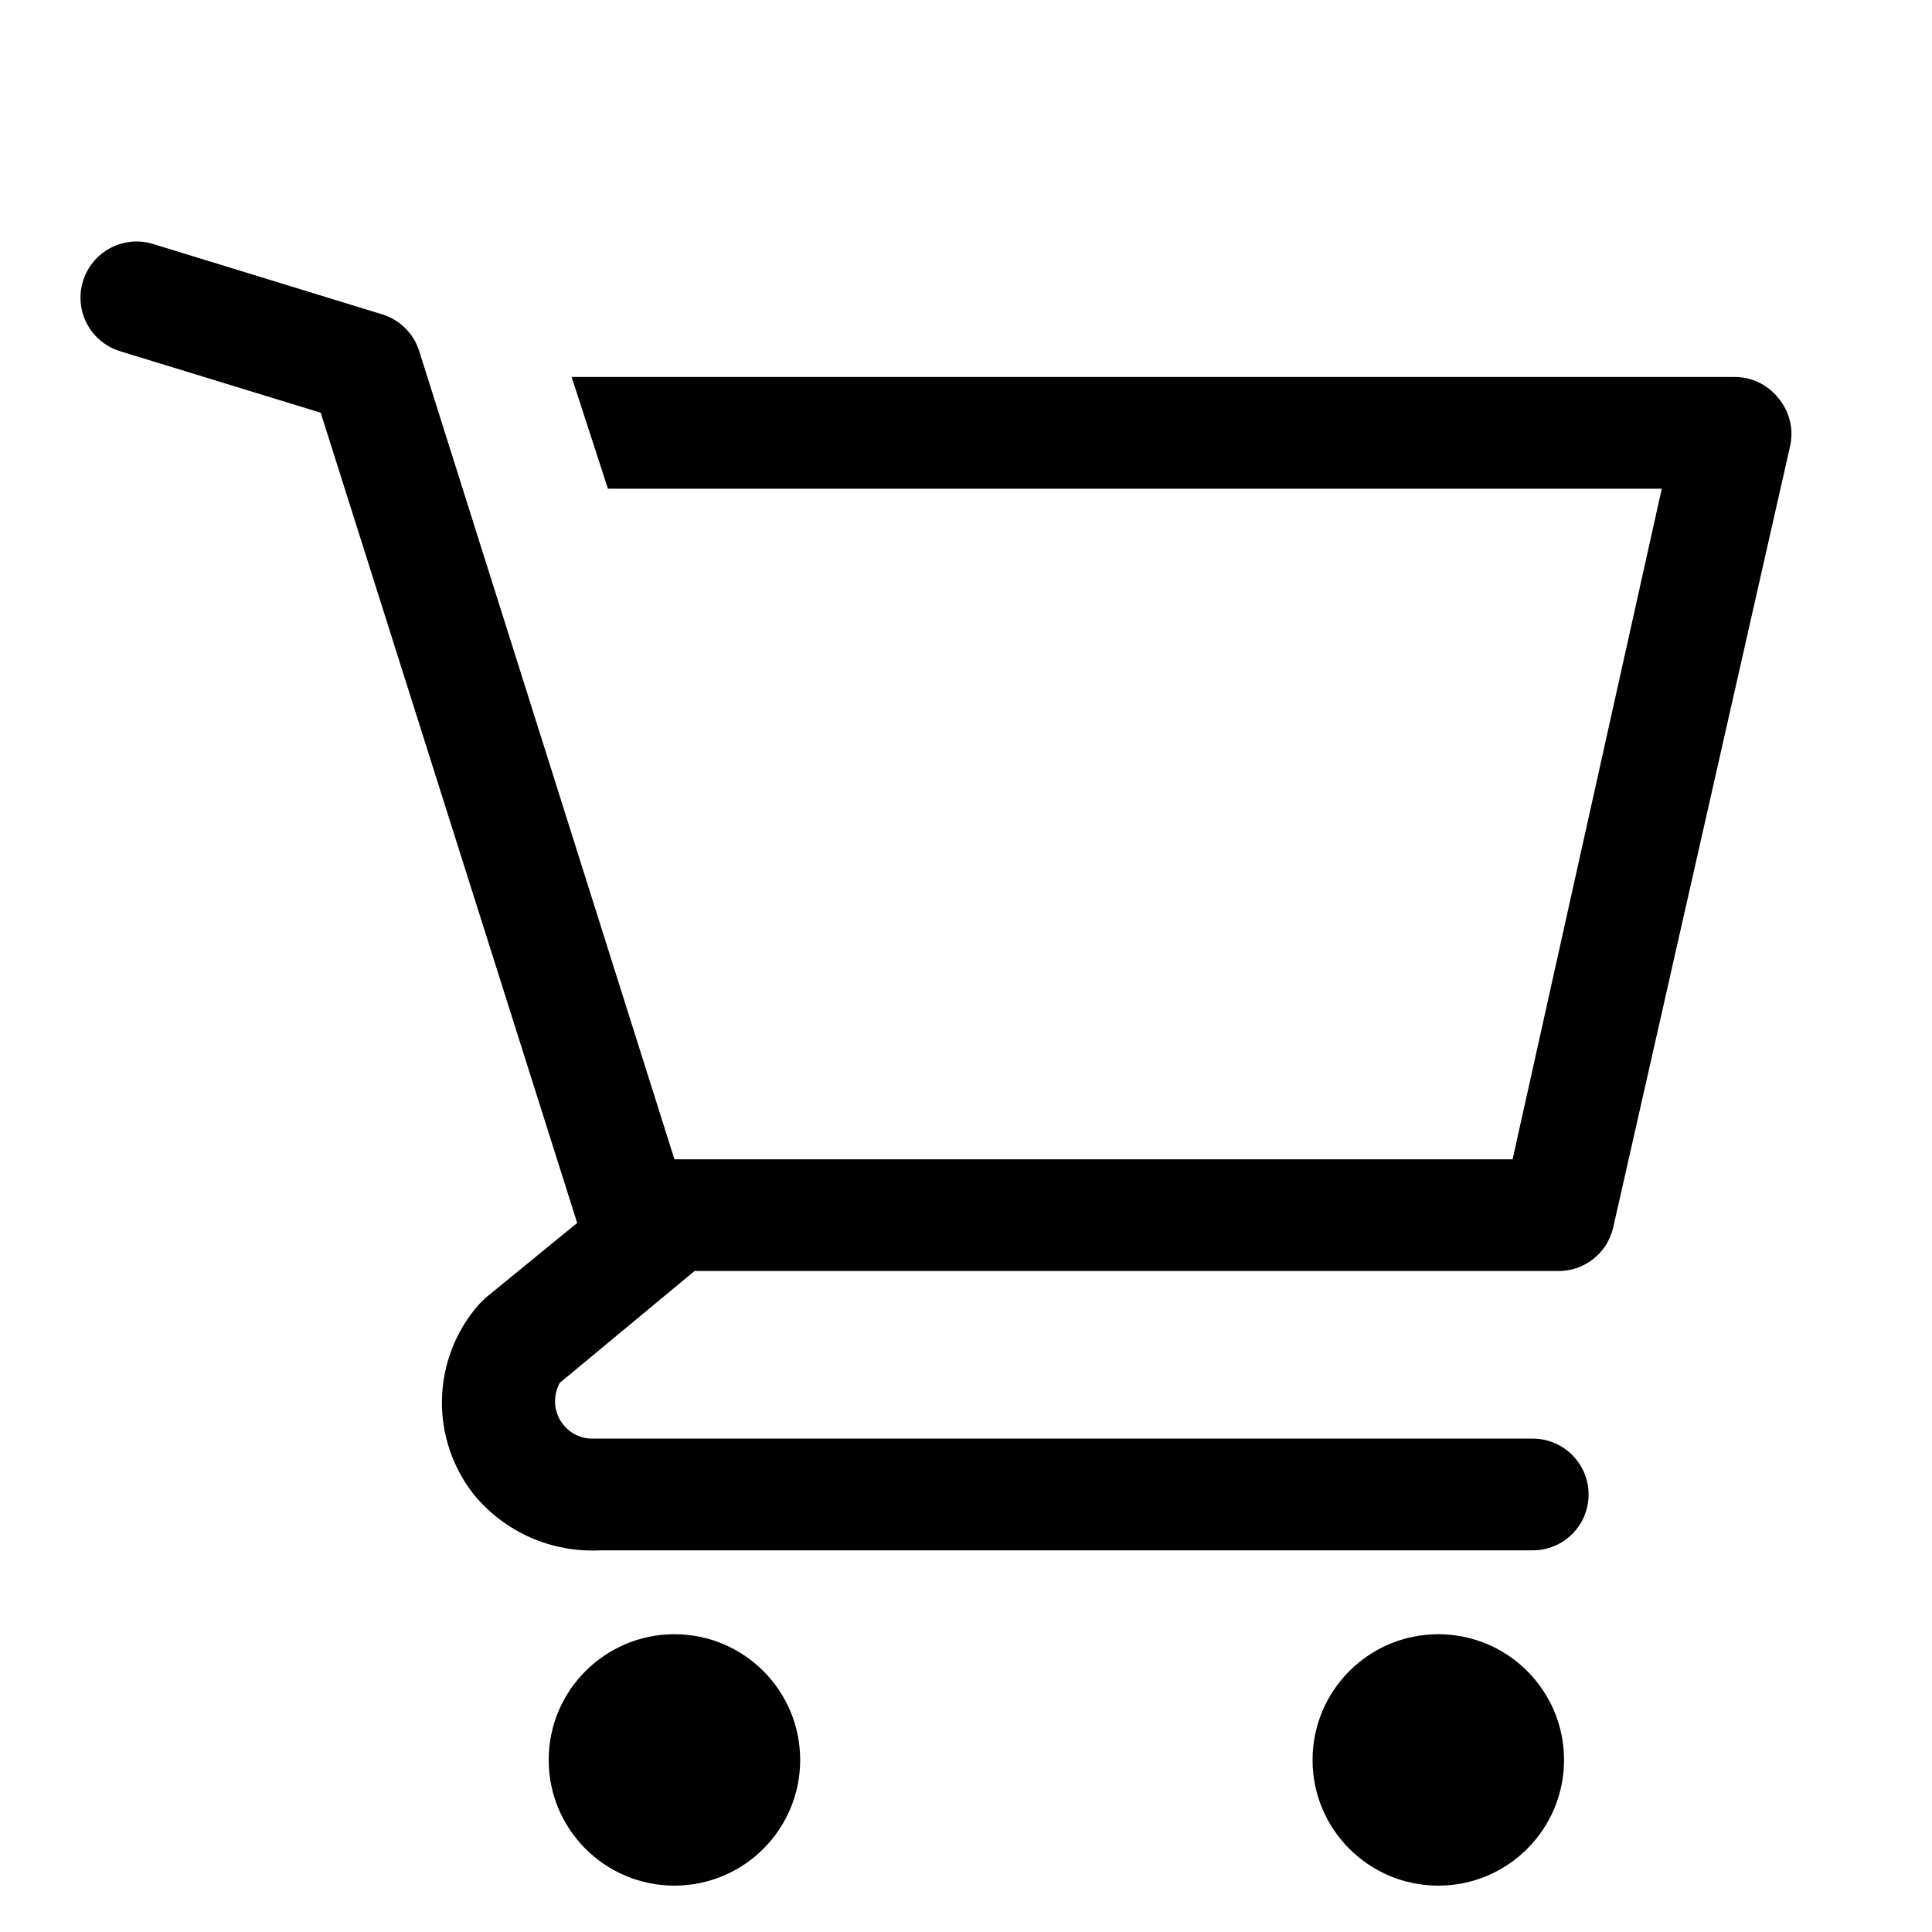
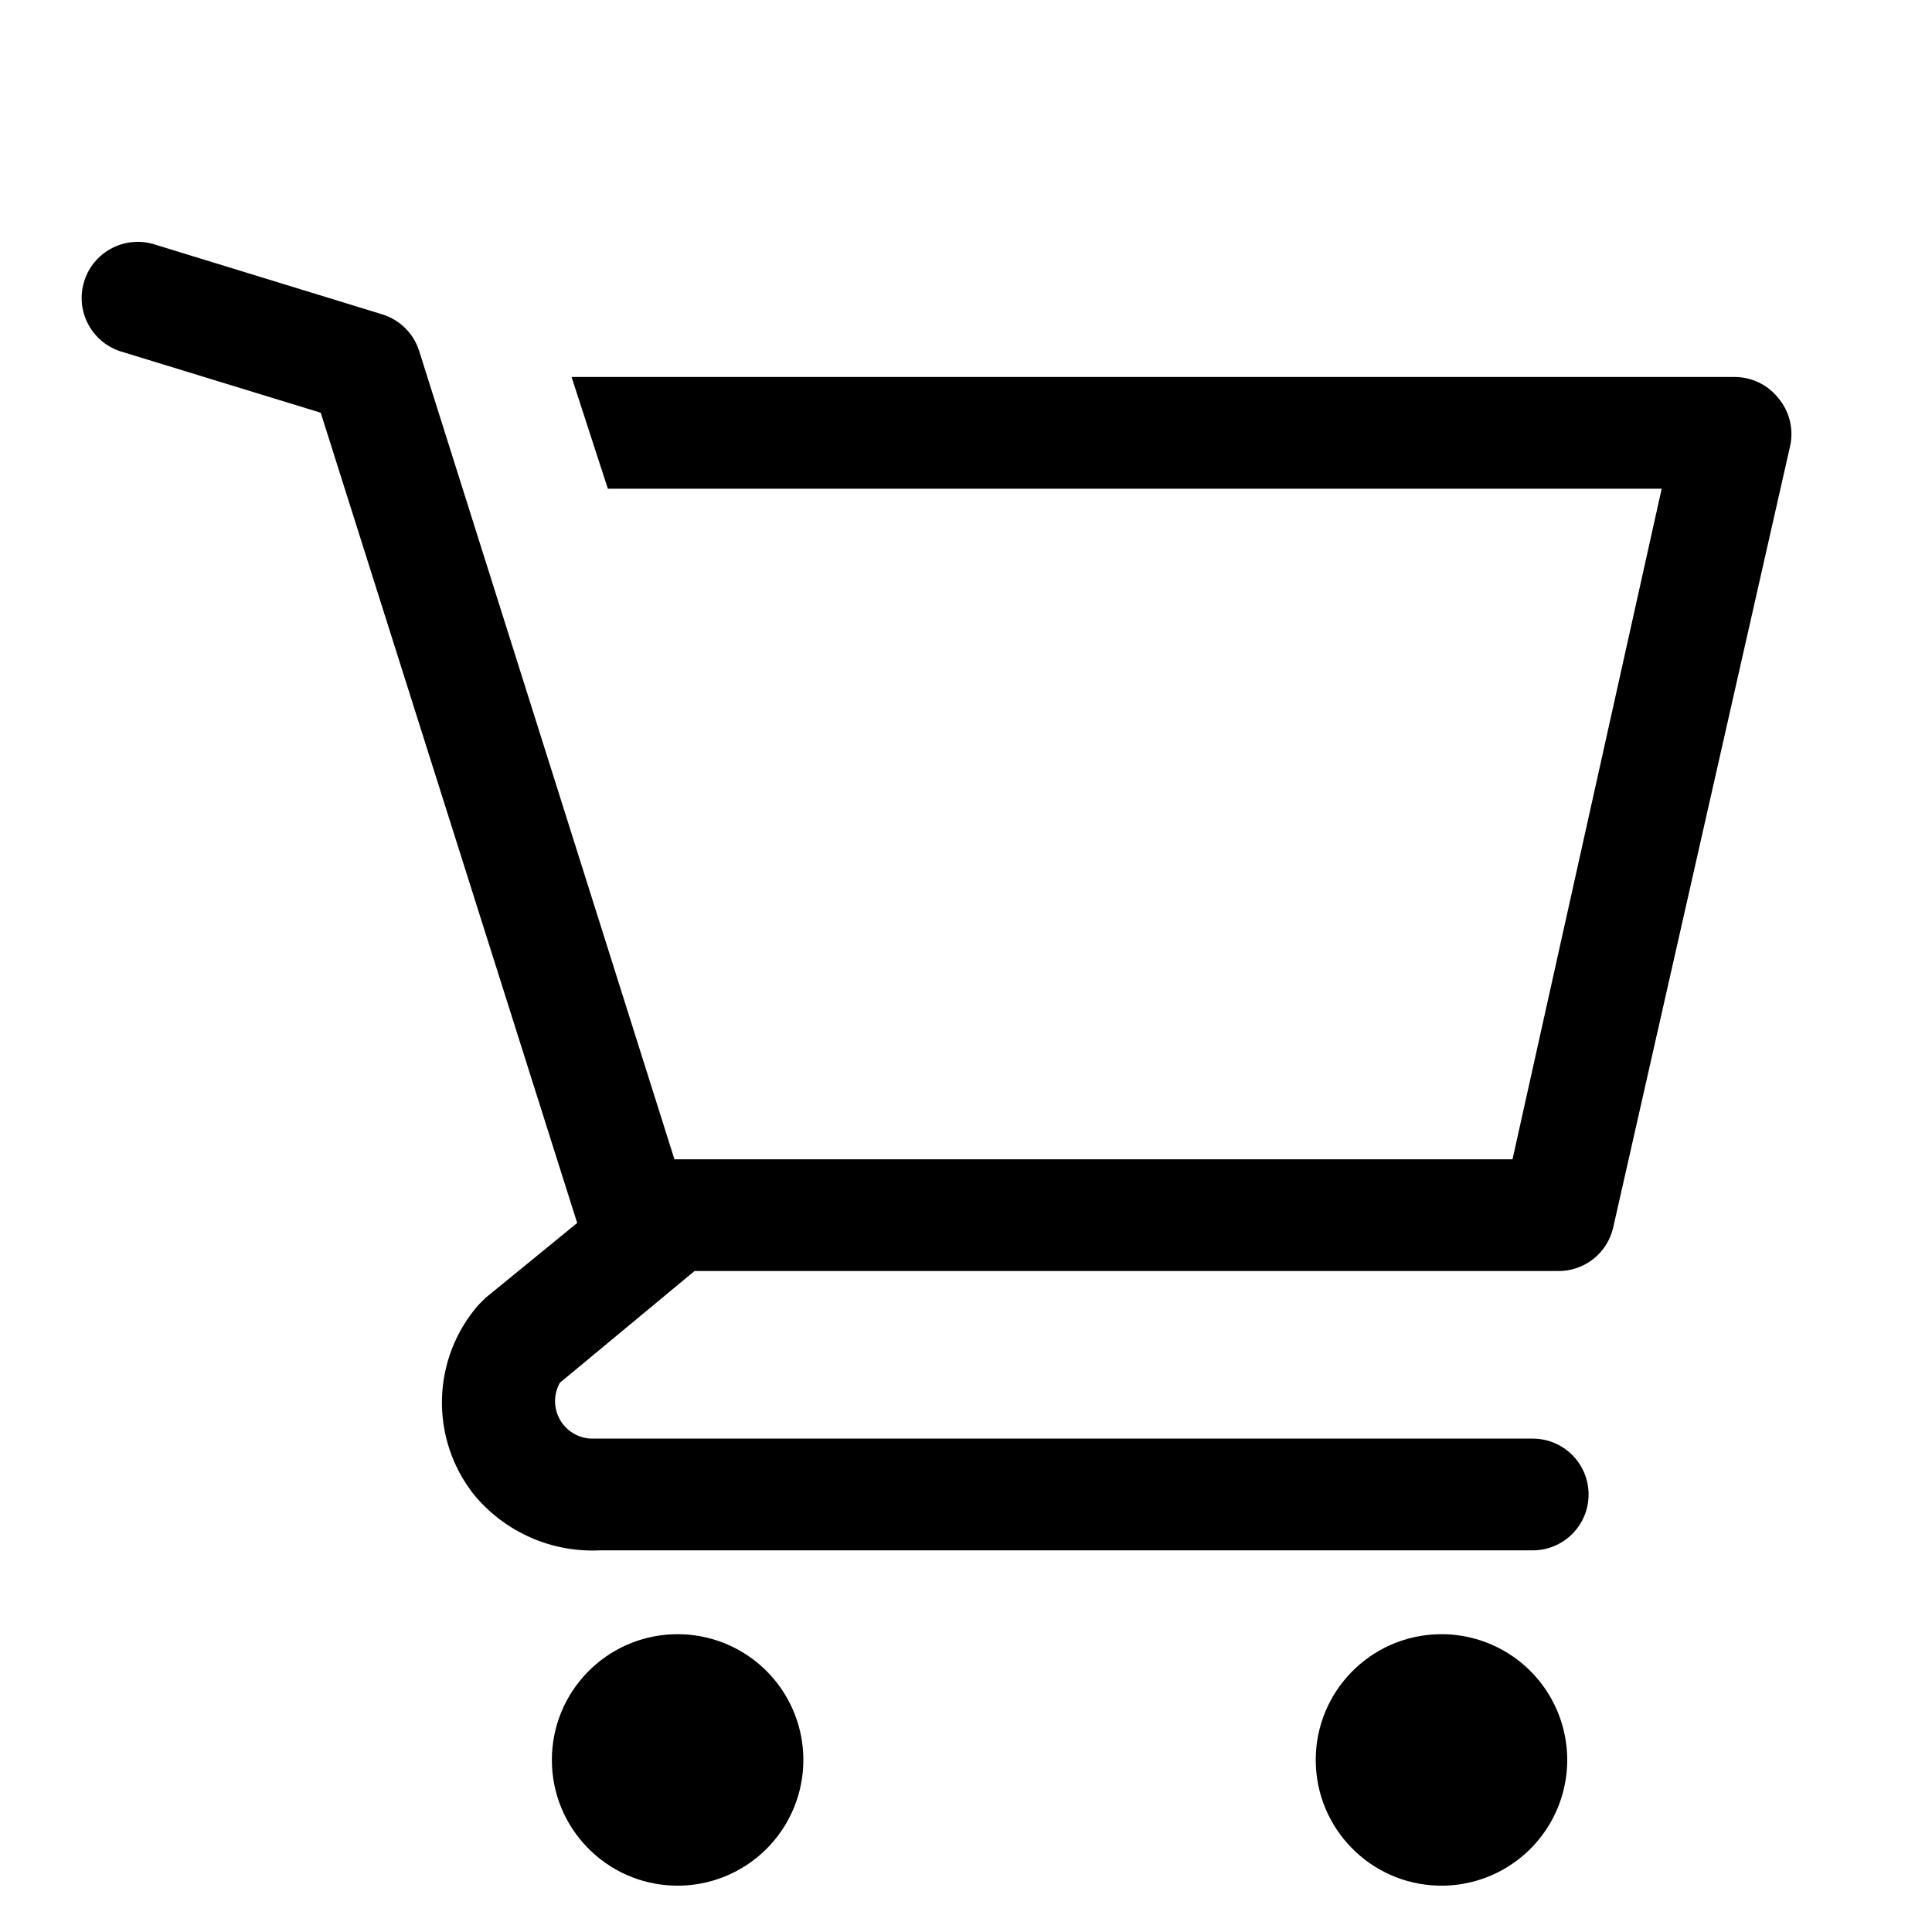
- <svg xmlns="http://www.w3.org/2000/svg" viewBox="0 0 24 24" fill="none">
-   <path d="M8.378 23.424C9.241 23.424 9.94 22.725 9.94 21.863C9.94 21 9.241 20.301 8.378 20.301C7.516 20.301 6.816 21 6.816 21.863C6.816 22.725 7.516 23.424 8.378 23.424Z" fill="black" />
-   <path d="M17.867 23.424C18.73 23.424 19.429 22.725 19.429 21.863C19.429 21 18.73 20.301 17.867 20.301C17.004 20.301 16.305 21 16.305 21.863C16.305 22.725 17.004 23.424 17.867 23.424Z" fill="black" />
-   <path d="M22.087 4.94C22.023 4.86 21.941 4.796 21.849 4.751C21.756 4.707 21.655 4.683 21.553 4.683H7.101L7.552 6.071H20.643L18.79 14.401H8.378L5.206 4.357C5.172 4.25 5.112 4.153 5.032 4.075C4.953 3.996 4.855 3.938 4.748 3.905L1.902 3.031C1.814 3.004 1.722 2.994 1.631 3.003C1.54 3.012 1.452 3.038 1.371 3.081C1.207 3.168 1.085 3.316 1.031 3.492C0.976 3.669 0.995 3.86 1.081 4.024C1.168 4.187 1.316 4.309 1.492 4.363L3.984 5.127L7.17 15.192L6.032 16.122L5.942 16.212C5.66 16.537 5.501 16.949 5.49 17.379C5.48 17.808 5.62 18.228 5.886 18.565C6.075 18.796 6.316 18.978 6.588 19.099C6.861 19.219 7.157 19.274 7.455 19.259H19.04C19.224 19.259 19.401 19.186 19.531 19.056C19.661 18.926 19.734 18.75 19.734 18.565C19.734 18.381 19.661 18.205 19.531 18.075C19.401 17.944 19.224 17.871 19.04 17.871H7.344C7.264 17.869 7.186 17.845 7.118 17.804C7.049 17.762 6.993 17.703 6.954 17.634C6.915 17.564 6.894 17.485 6.895 17.405C6.895 17.325 6.916 17.247 6.955 17.177L8.628 15.789H19.345C19.506 15.793 19.663 15.741 19.789 15.642C19.916 15.544 20.004 15.404 20.04 15.247L22.24 5.53C22.261 5.426 22.258 5.319 22.232 5.217C22.205 5.115 22.156 5.02 22.087 4.94Z" fill="black" />
+ <svg xmlns="http://www.w3.org/2000/svg" fill="none" viewBox="0 0 24 24">
+   <path fill="#000" d="M8.378 23.424a1.562 1.562 0 1 0 0-3.123 1.562 1.562 0 0 0 0 3.123ZM17.867 23.424a1.562 1.562 0 1 0 0-3.123 1.562 1.562 0 0 0 0 3.123ZM22.087 4.94a.694.694 0 0 0-.534-.257H7.1l.451 1.388h13.091l-1.853 8.33H8.378L5.206 4.357a.694.694 0 0 0-.458-.452l-2.846-.874a.697.697 0 0 0-.41 1.332l2.492.764L7.17 15.192l-1.138.93-.09.09a1.846 1.846 0 0 0-.056 2.353 1.908 1.908 0 0 0 1.569.694H19.04a.694.694 0 1 0 0-1.388H7.344a.466.466 0 0 1-.389-.694l1.673-1.388h10.717a.695.695 0 0 0 .695-.542l2.2-9.717a.695.695 0 0 0-.153-.59Z" />
</svg>
